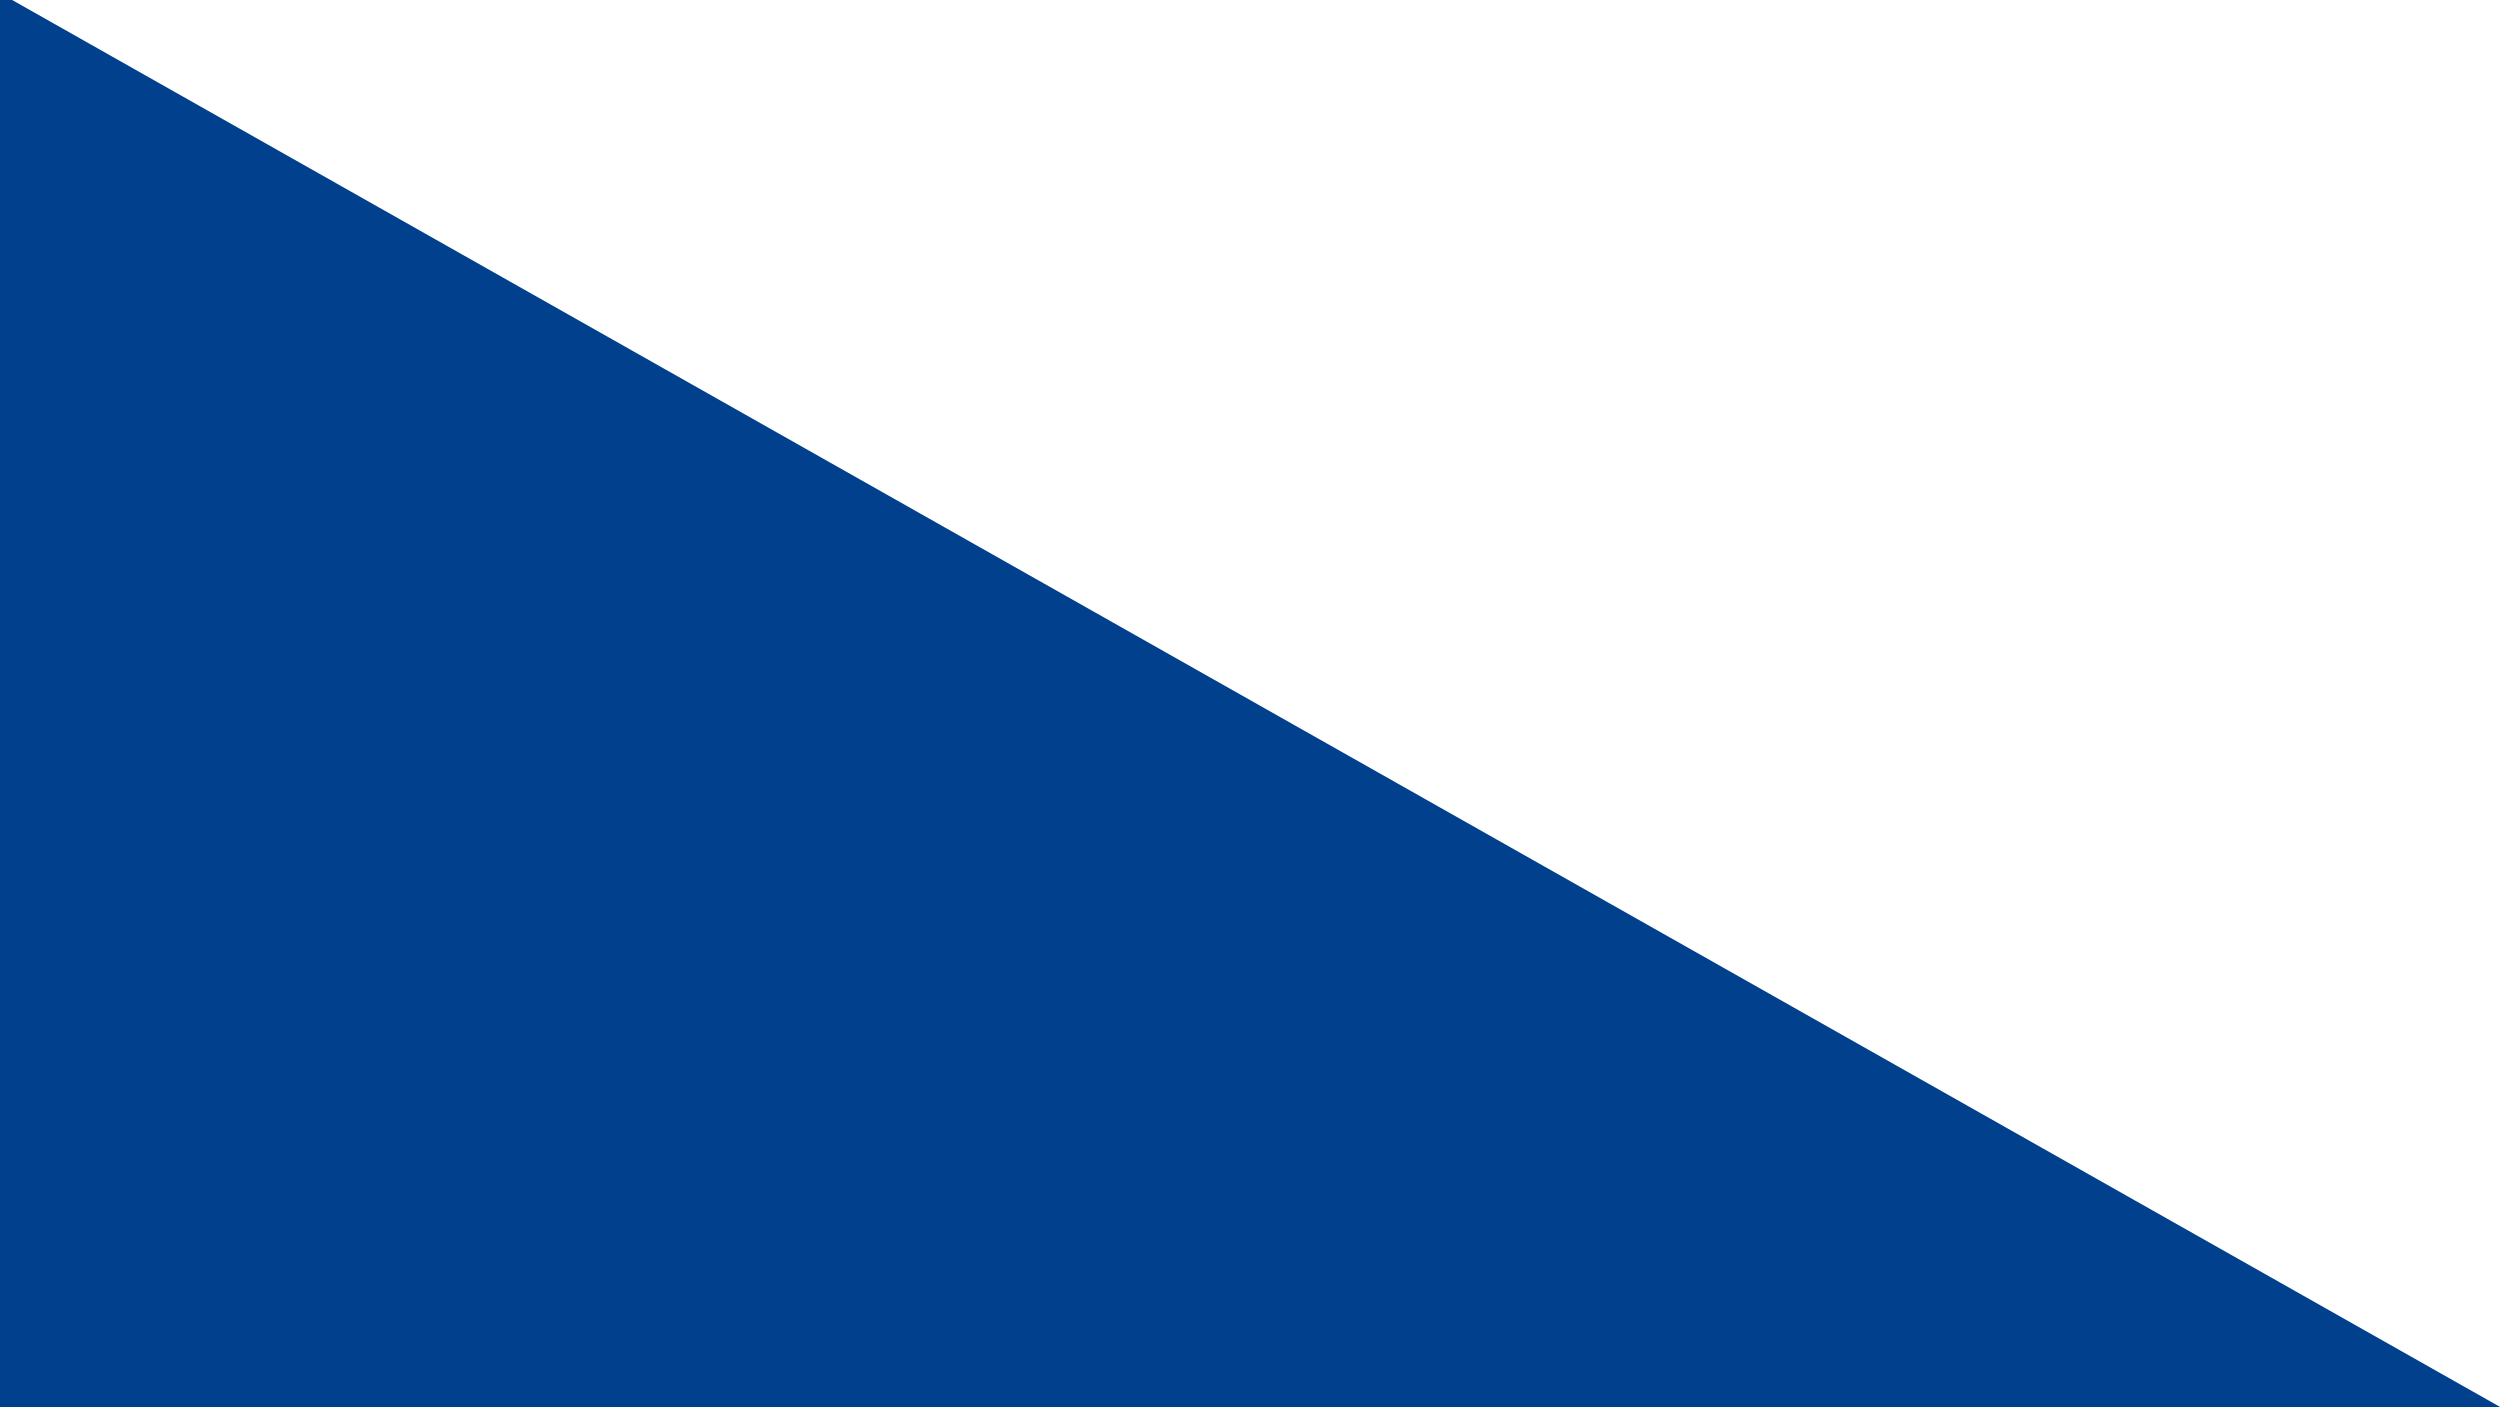
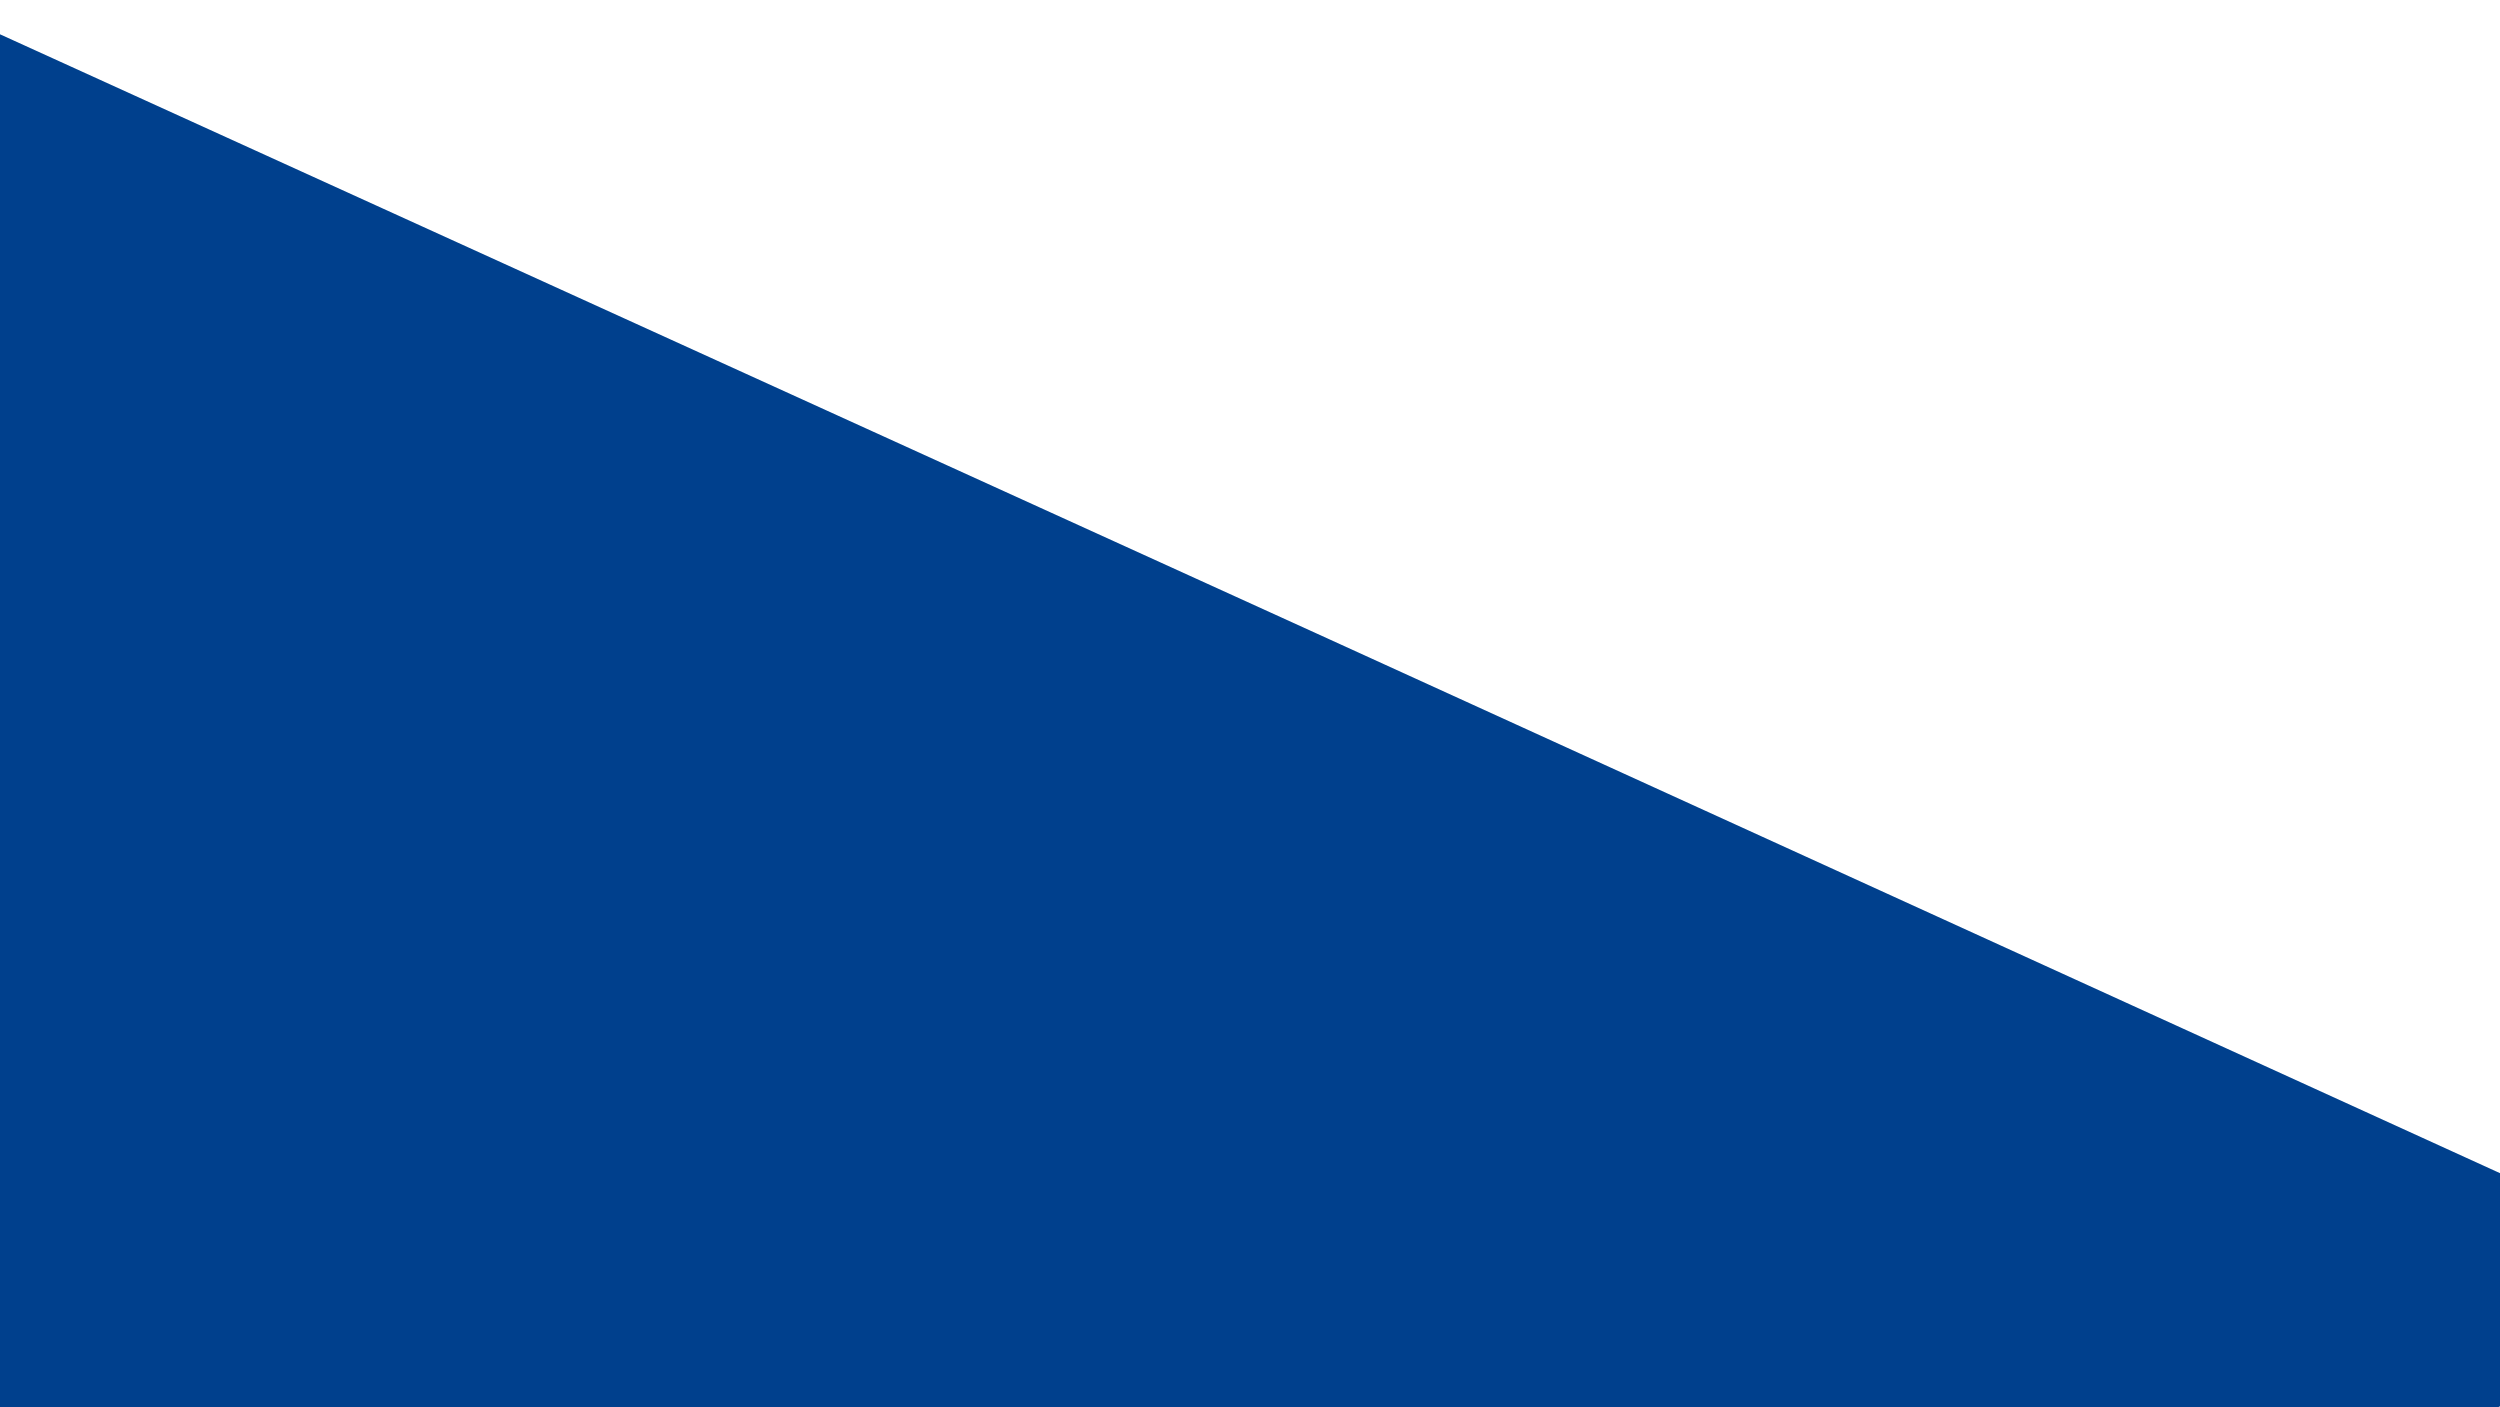
<svg xmlns="http://www.w3.org/2000/svg" width="1920px" height="1080px" viewBox="0 0 1920 1080" version="1.1">
-   <path id="Rombo-copia" d="M-45.5 -31 L-2011 1080.5 -45.5 2192 1920 1080.5 Z" fill="#00408d" fill-opacity="1" stroke="none" />
+   <path id="Rombo" d="M-282 -102 L-2484 1073.5 -273 2280 1920 1080 1920 901 1021 491 -282 -102 Z" fill="#00408d" fill-opacity="1" stroke="none" />
</svg>
